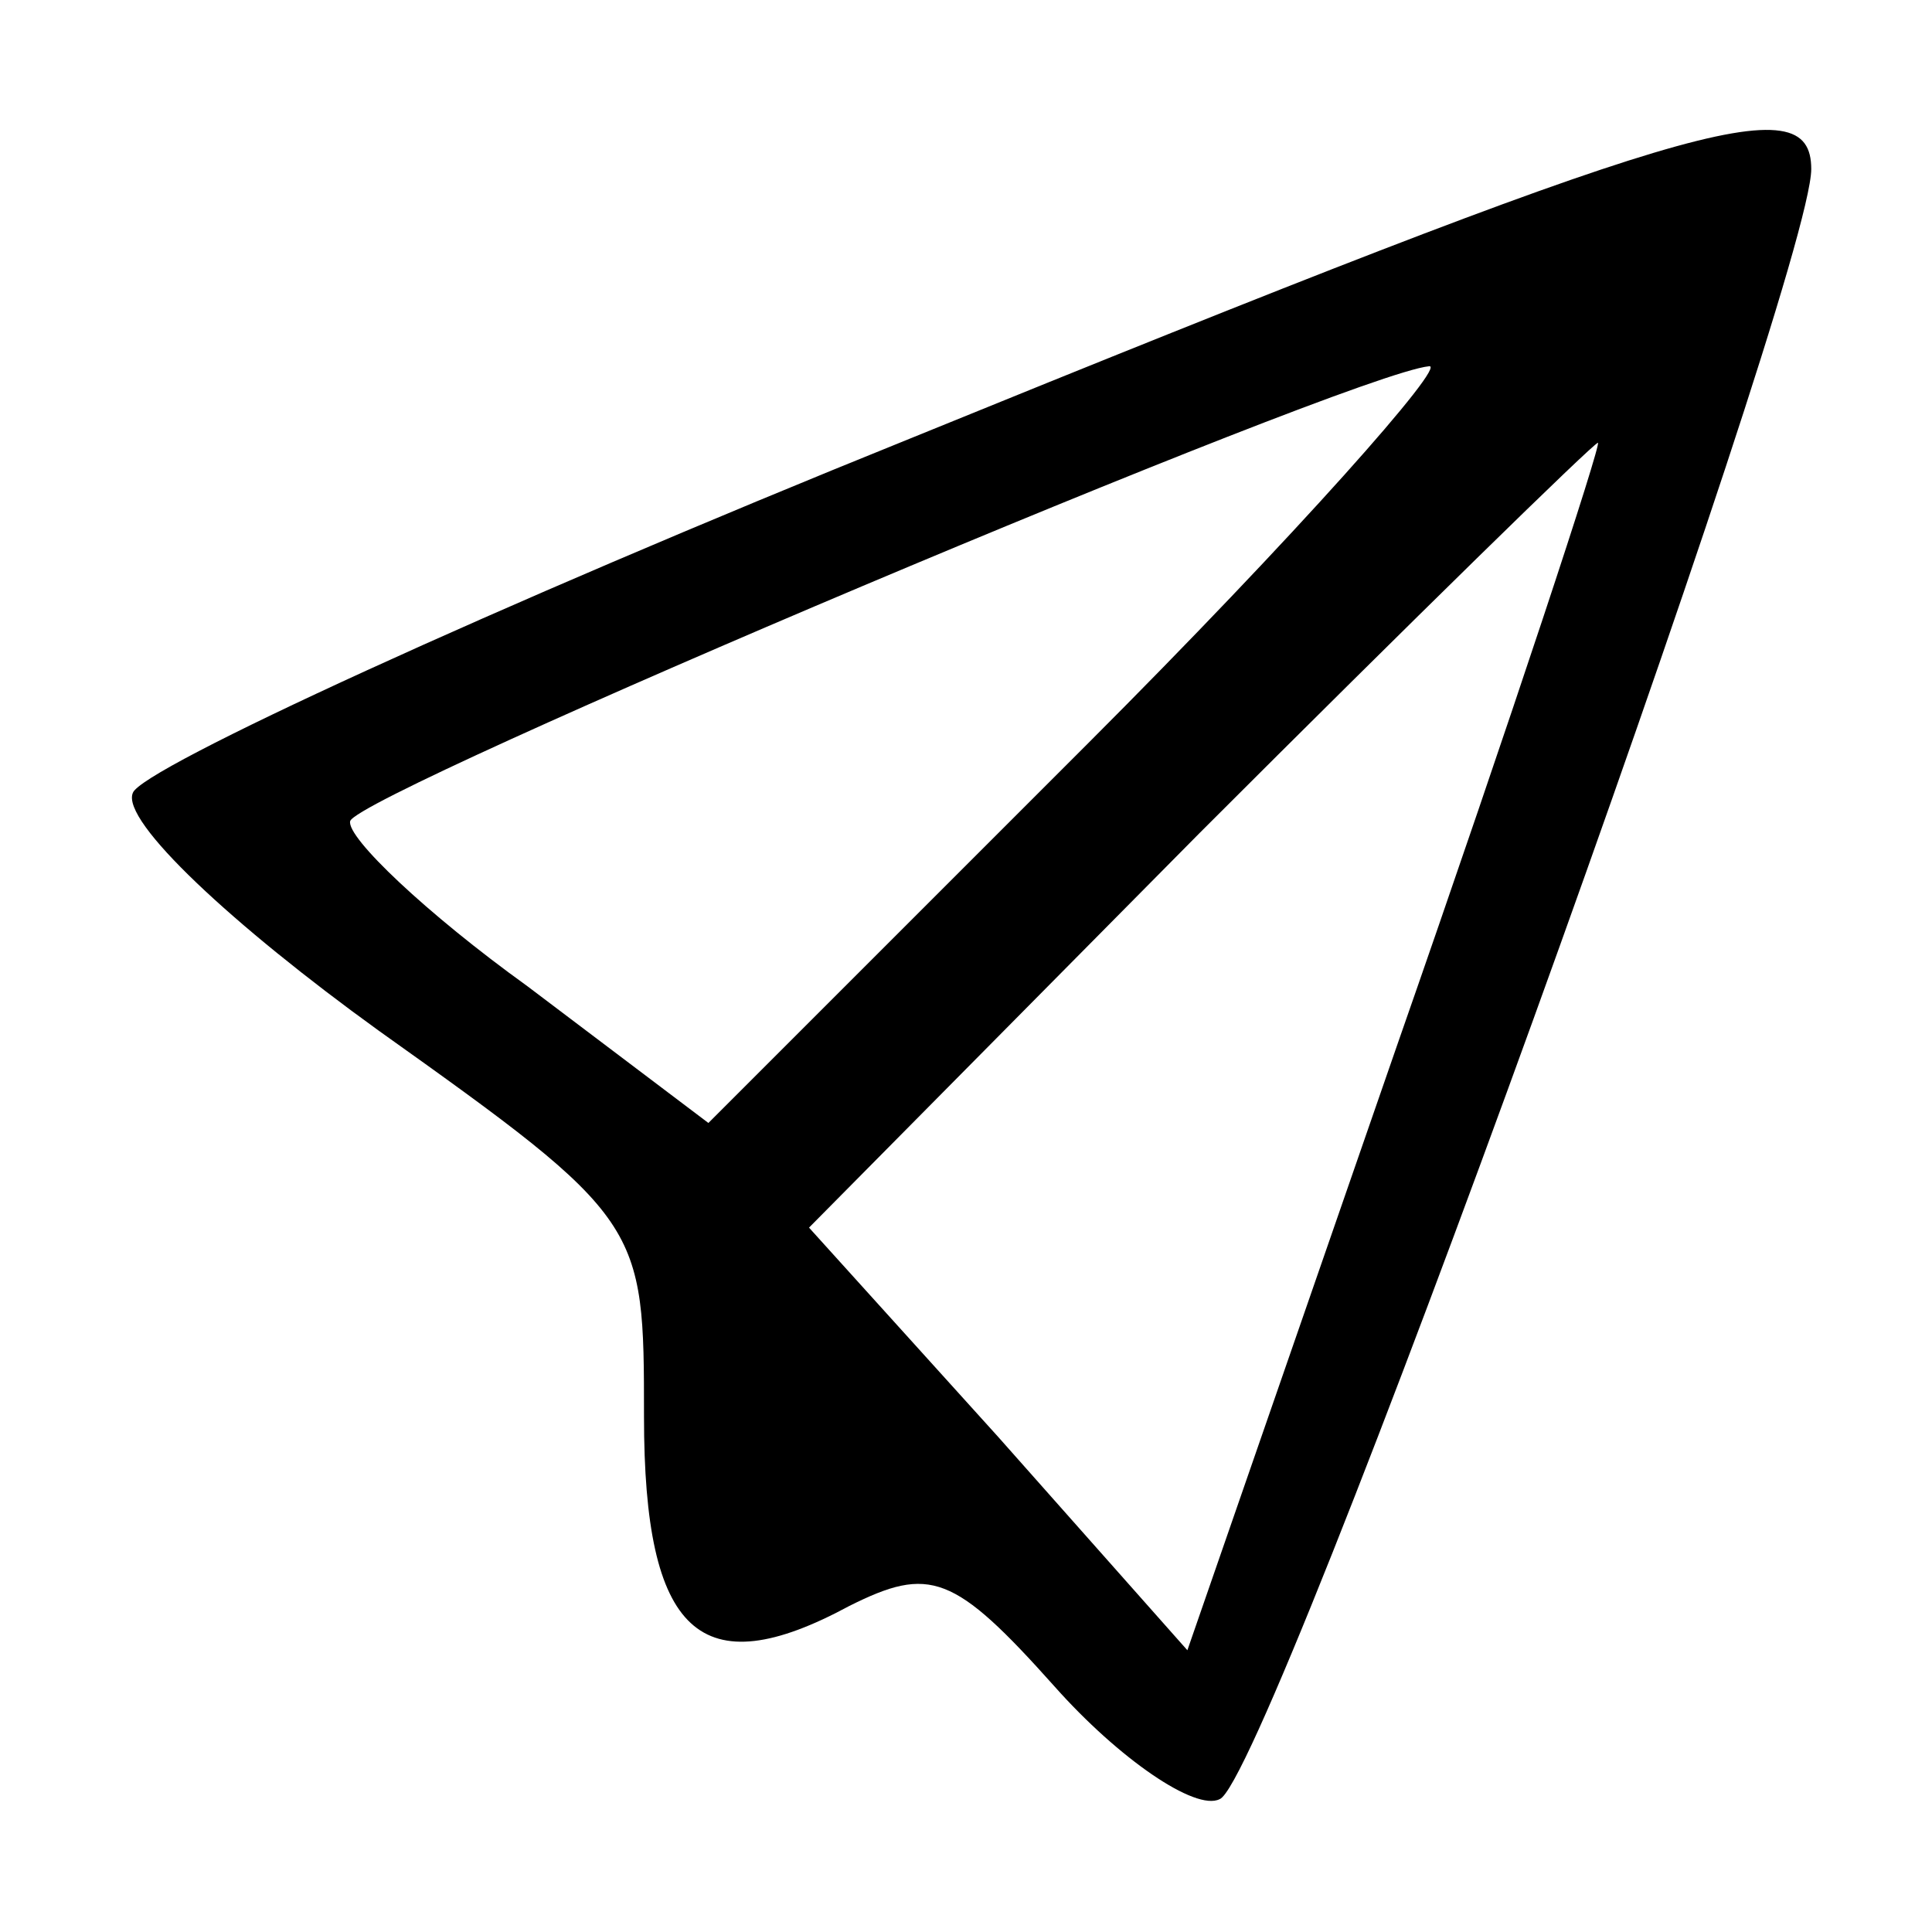
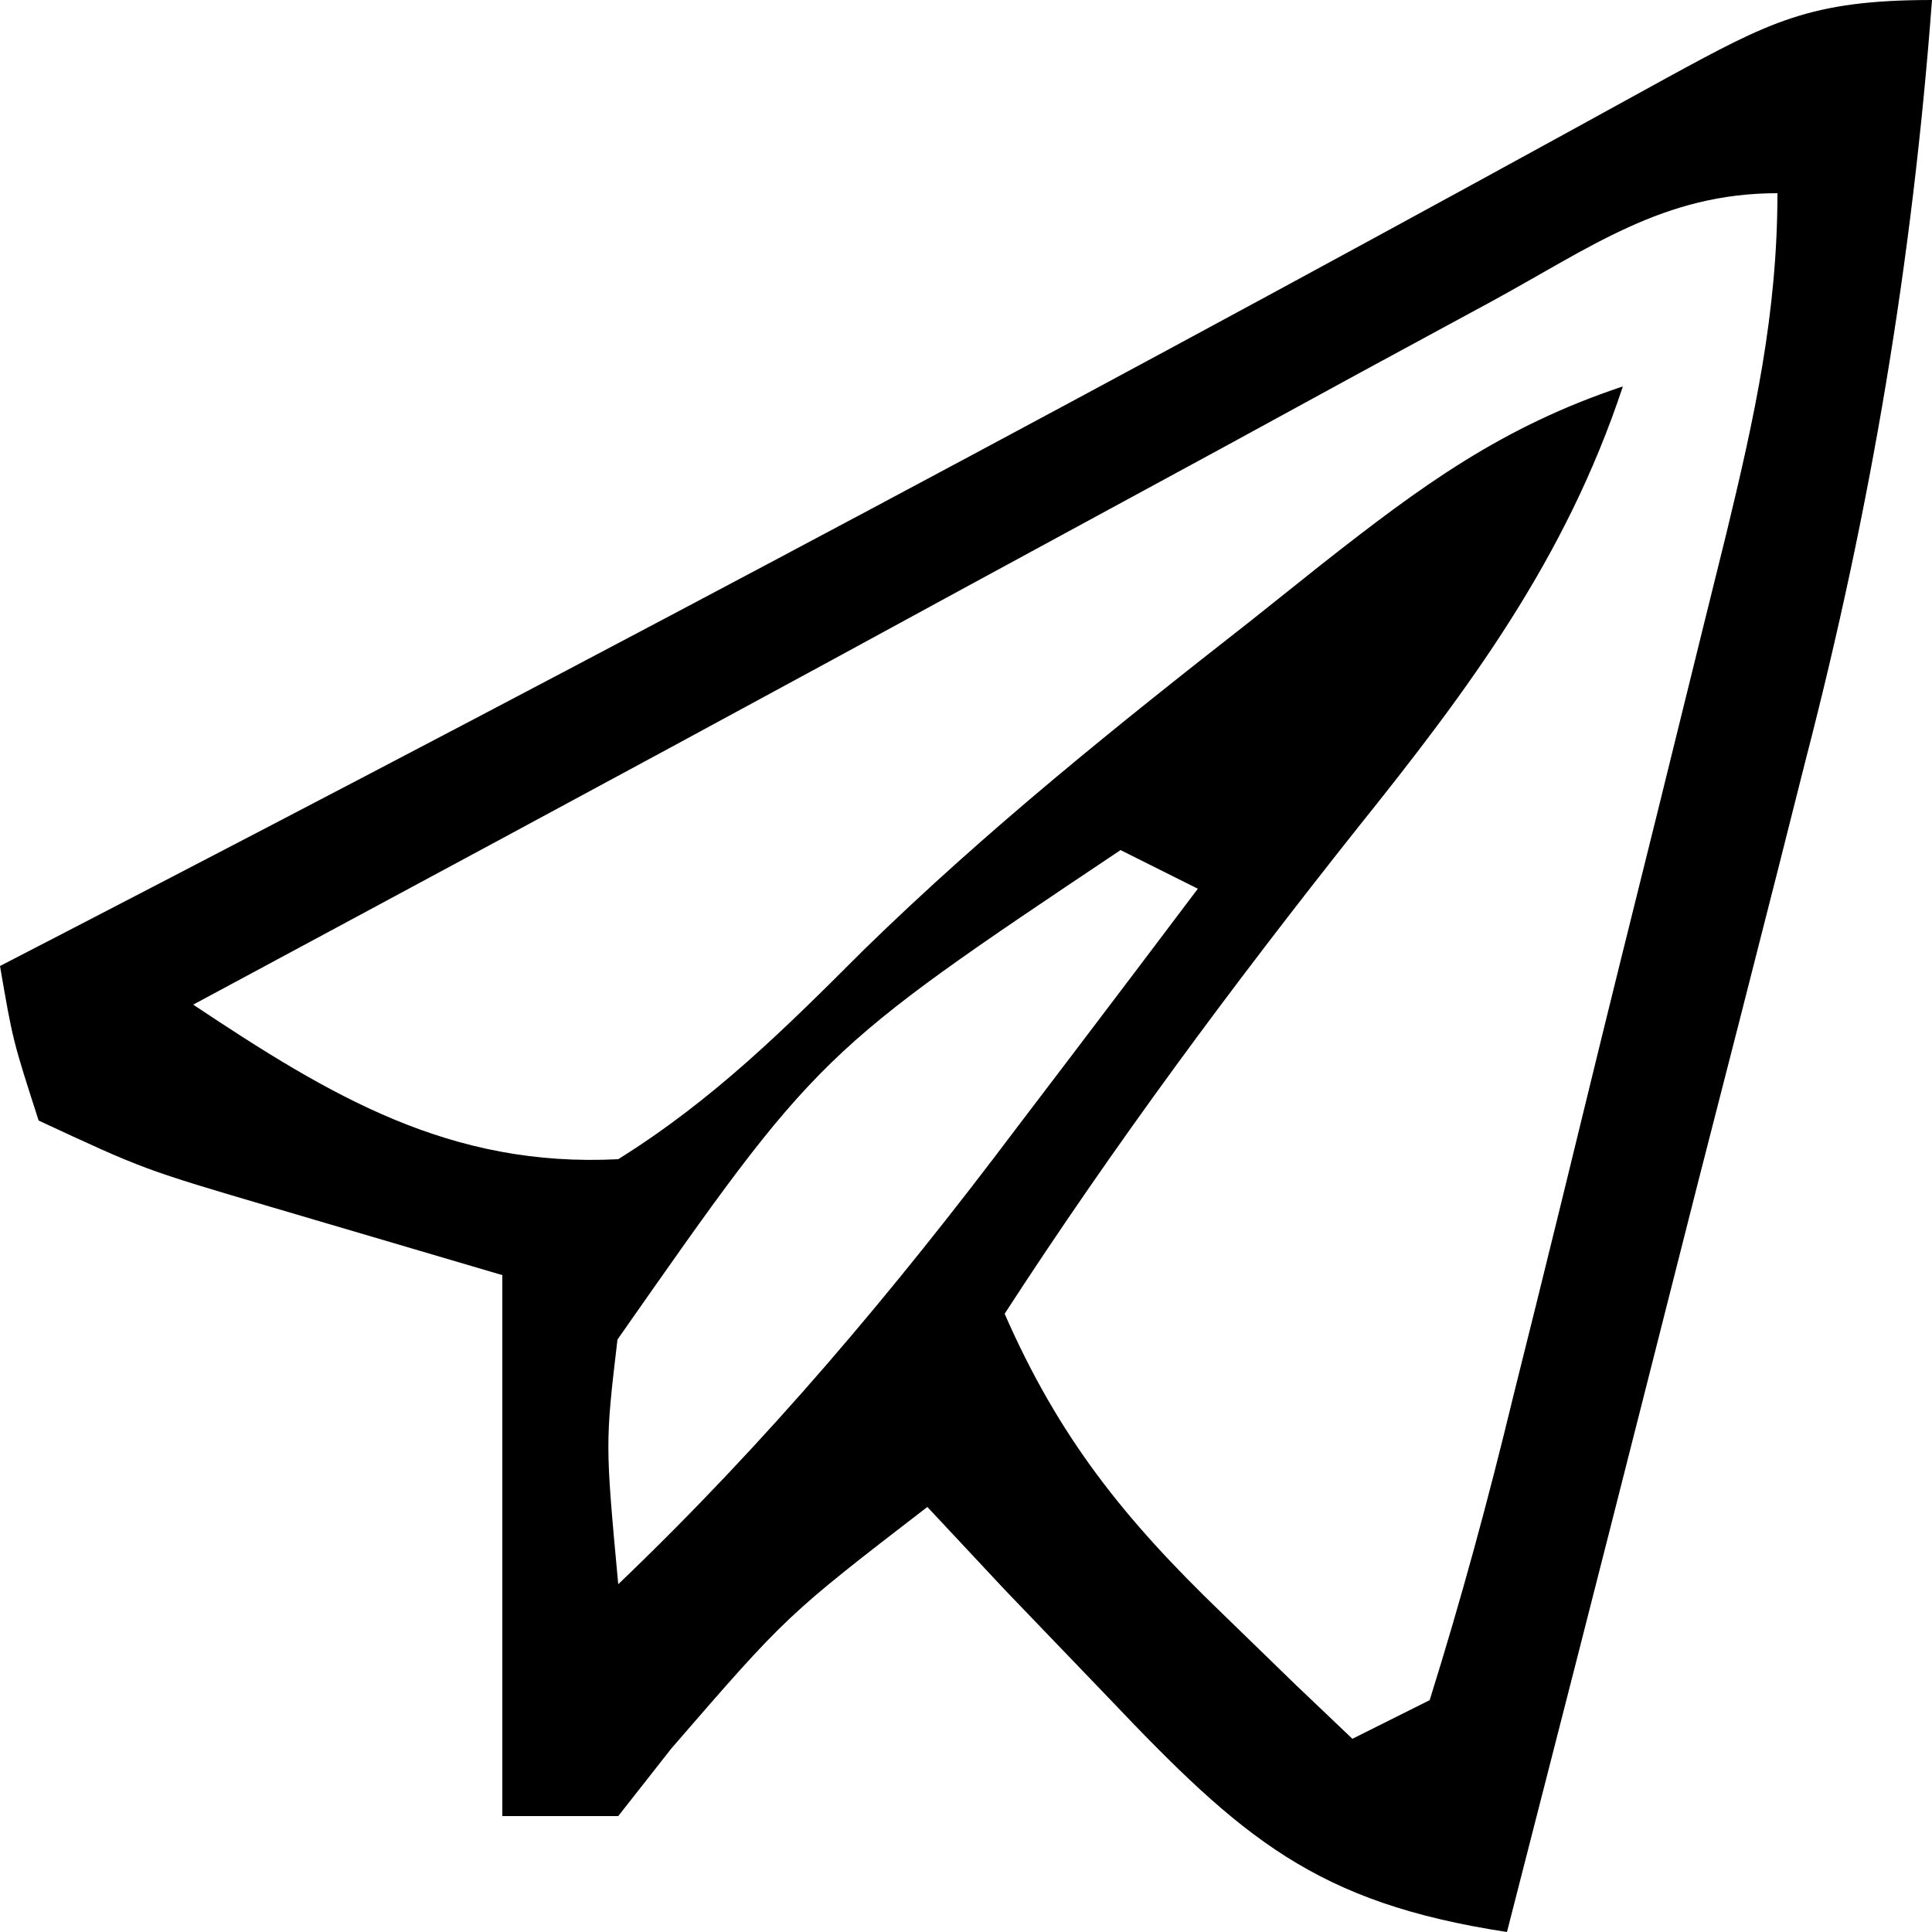
- <svg xmlns="http://www.w3.org/2000/svg" version="1.0" width="48pt" height="48pt" viewBox="0 0 48 48" preserveAspectRatio="xMidYMid meet">
-   <g transform="translate(0,48) scale(0.1,-0.1)" fill="#000000" stroke="none">
-     <path d="M226 371 c-104 -42 -191 -82 -193 -88 -3 -7 25 -33 61 -59 66 -47 66 -48 66 -96 0 -54 14 -67 51 -47 20 10 26 8 51 -20 16 -18 35 -31 41 -28 12 4 147 378 147 405 0 21 -30 12 -224 -67z m44 -76 l-94 -94 -45 34 c-25 18 -45 37 -44 41 2 7 248 111 268 113 5 1 -33 -42 -85 -94z m77 -75 l-52 -150 -47 53 -47 52 97 98 c53 53 98 97 99 97 1 0 -21 -67 -50 -150z" />
-   </g>
+ <svg xmlns="http://www.w3.org/2000/svg" version="1.1" width="50" height="50">
+   <path d="M0 0 C-0.508 6.776 -1.58 13.154 -3.285 19.727 C-3.506 20.6 -3.726 21.474 -3.953 22.374 C-4.65 25.126 -5.356 27.876 -6.062 30.625 C-6.54 32.506 -7.018 34.388 -7.494 36.27 C-8.655 40.848 -9.825 45.425 -11 50 C-15.946 49.243 -17.85 47.585 -21.312 43.938 C-22.196 43.018 -23.079 42.099 -23.988 41.152 C-24.652 40.442 -25.316 39.732 -26 39 C-29.638 41.801 -29.638 41.801 -32.625 45.25 C-33.079 45.828 -33.532 46.405 -34 47 C-34.99 47 -35.98 47 -37 47 C-37 42.38 -37 37.76 -37 33 C-38.959 32.422 -40.919 31.845 -42.938 31.25 C-46.277 30.266 -46.277 30.266 -49 29 C-49.67 26.921 -49.67 26.921 -50 25 C-49.418 24.699 -48.837 24.399 -48.238 24.089 C-34.358 16.903 -20.573 9.564 -6.882 2.025 C-4.2 0.564 -3.158 0 0 0 Z M-11.426 7.816 C-13.088 8.716 -13.088 8.716 -14.783 9.635 C-15.96 10.277 -17.136 10.92 -18.312 11.562 C-20.579 12.793 -22.846 14.023 -25.113 15.254 C-26.238 15.866 -27.363 16.479 -28.522 17.11 C-34.006 20.09 -39.503 23.045 -45 26 C-41.431 28.379 -38.347 30.222 -34 30 C-31.537 28.461 -29.694 26.631 -27.641 24.578 C-24.477 21.489 -21.105 18.784 -17.625 16.062 C-17.018 15.578 -16.41 15.094 -15.785 14.595 C-13.205 12.567 -11.138 11.046 -8 10 C-9.48 14.466 -11.966 17.812 -14.875 21.438 C-18.115 25.519 -21.163 29.626 -24 34 C-22.592 37.215 -20.897 39.322 -18.375 41.75 C-17.743 42.364 -17.112 42.977 -16.461 43.609 C-15.979 44.068 -15.497 44.527 -15 45 C-14.01 44.505 -14.01 44.505 -13 44 C-12.18 41.377 -11.48 38.8 -10.836 36.133 C-10.639 35.342 -10.442 34.552 -10.239 33.737 C-9.824 32.062 -9.412 30.386 -9.004 28.708 C-8.379 26.141 -7.741 23.576 -7.102 21.012 C-6.7 19.386 -6.299 17.759 -5.898 16.133 C-5.708 15.364 -5.517 14.595 -5.321 13.803 C-4.593 10.797 -4 8.106 -4 5 C-6.963 5 -8.831 6.405 -11.426 7.816 Z M-21 22 C-28.82 27.233 -28.82 27.233 -34.02 34.668 C-34.337 37.359 -34.337 37.359 -34 41 C-30.153 37.319 -26.886 33.438 -23.688 29.188 C-23.233 28.59 -22.779 27.993 -22.311 27.377 C-21.204 25.921 -20.101 24.461 -19 23 C-19.66 22.67 -20.32 22.34 -21 22 Z " fill="#000000" transform="translate(50,0)" />
</svg>
